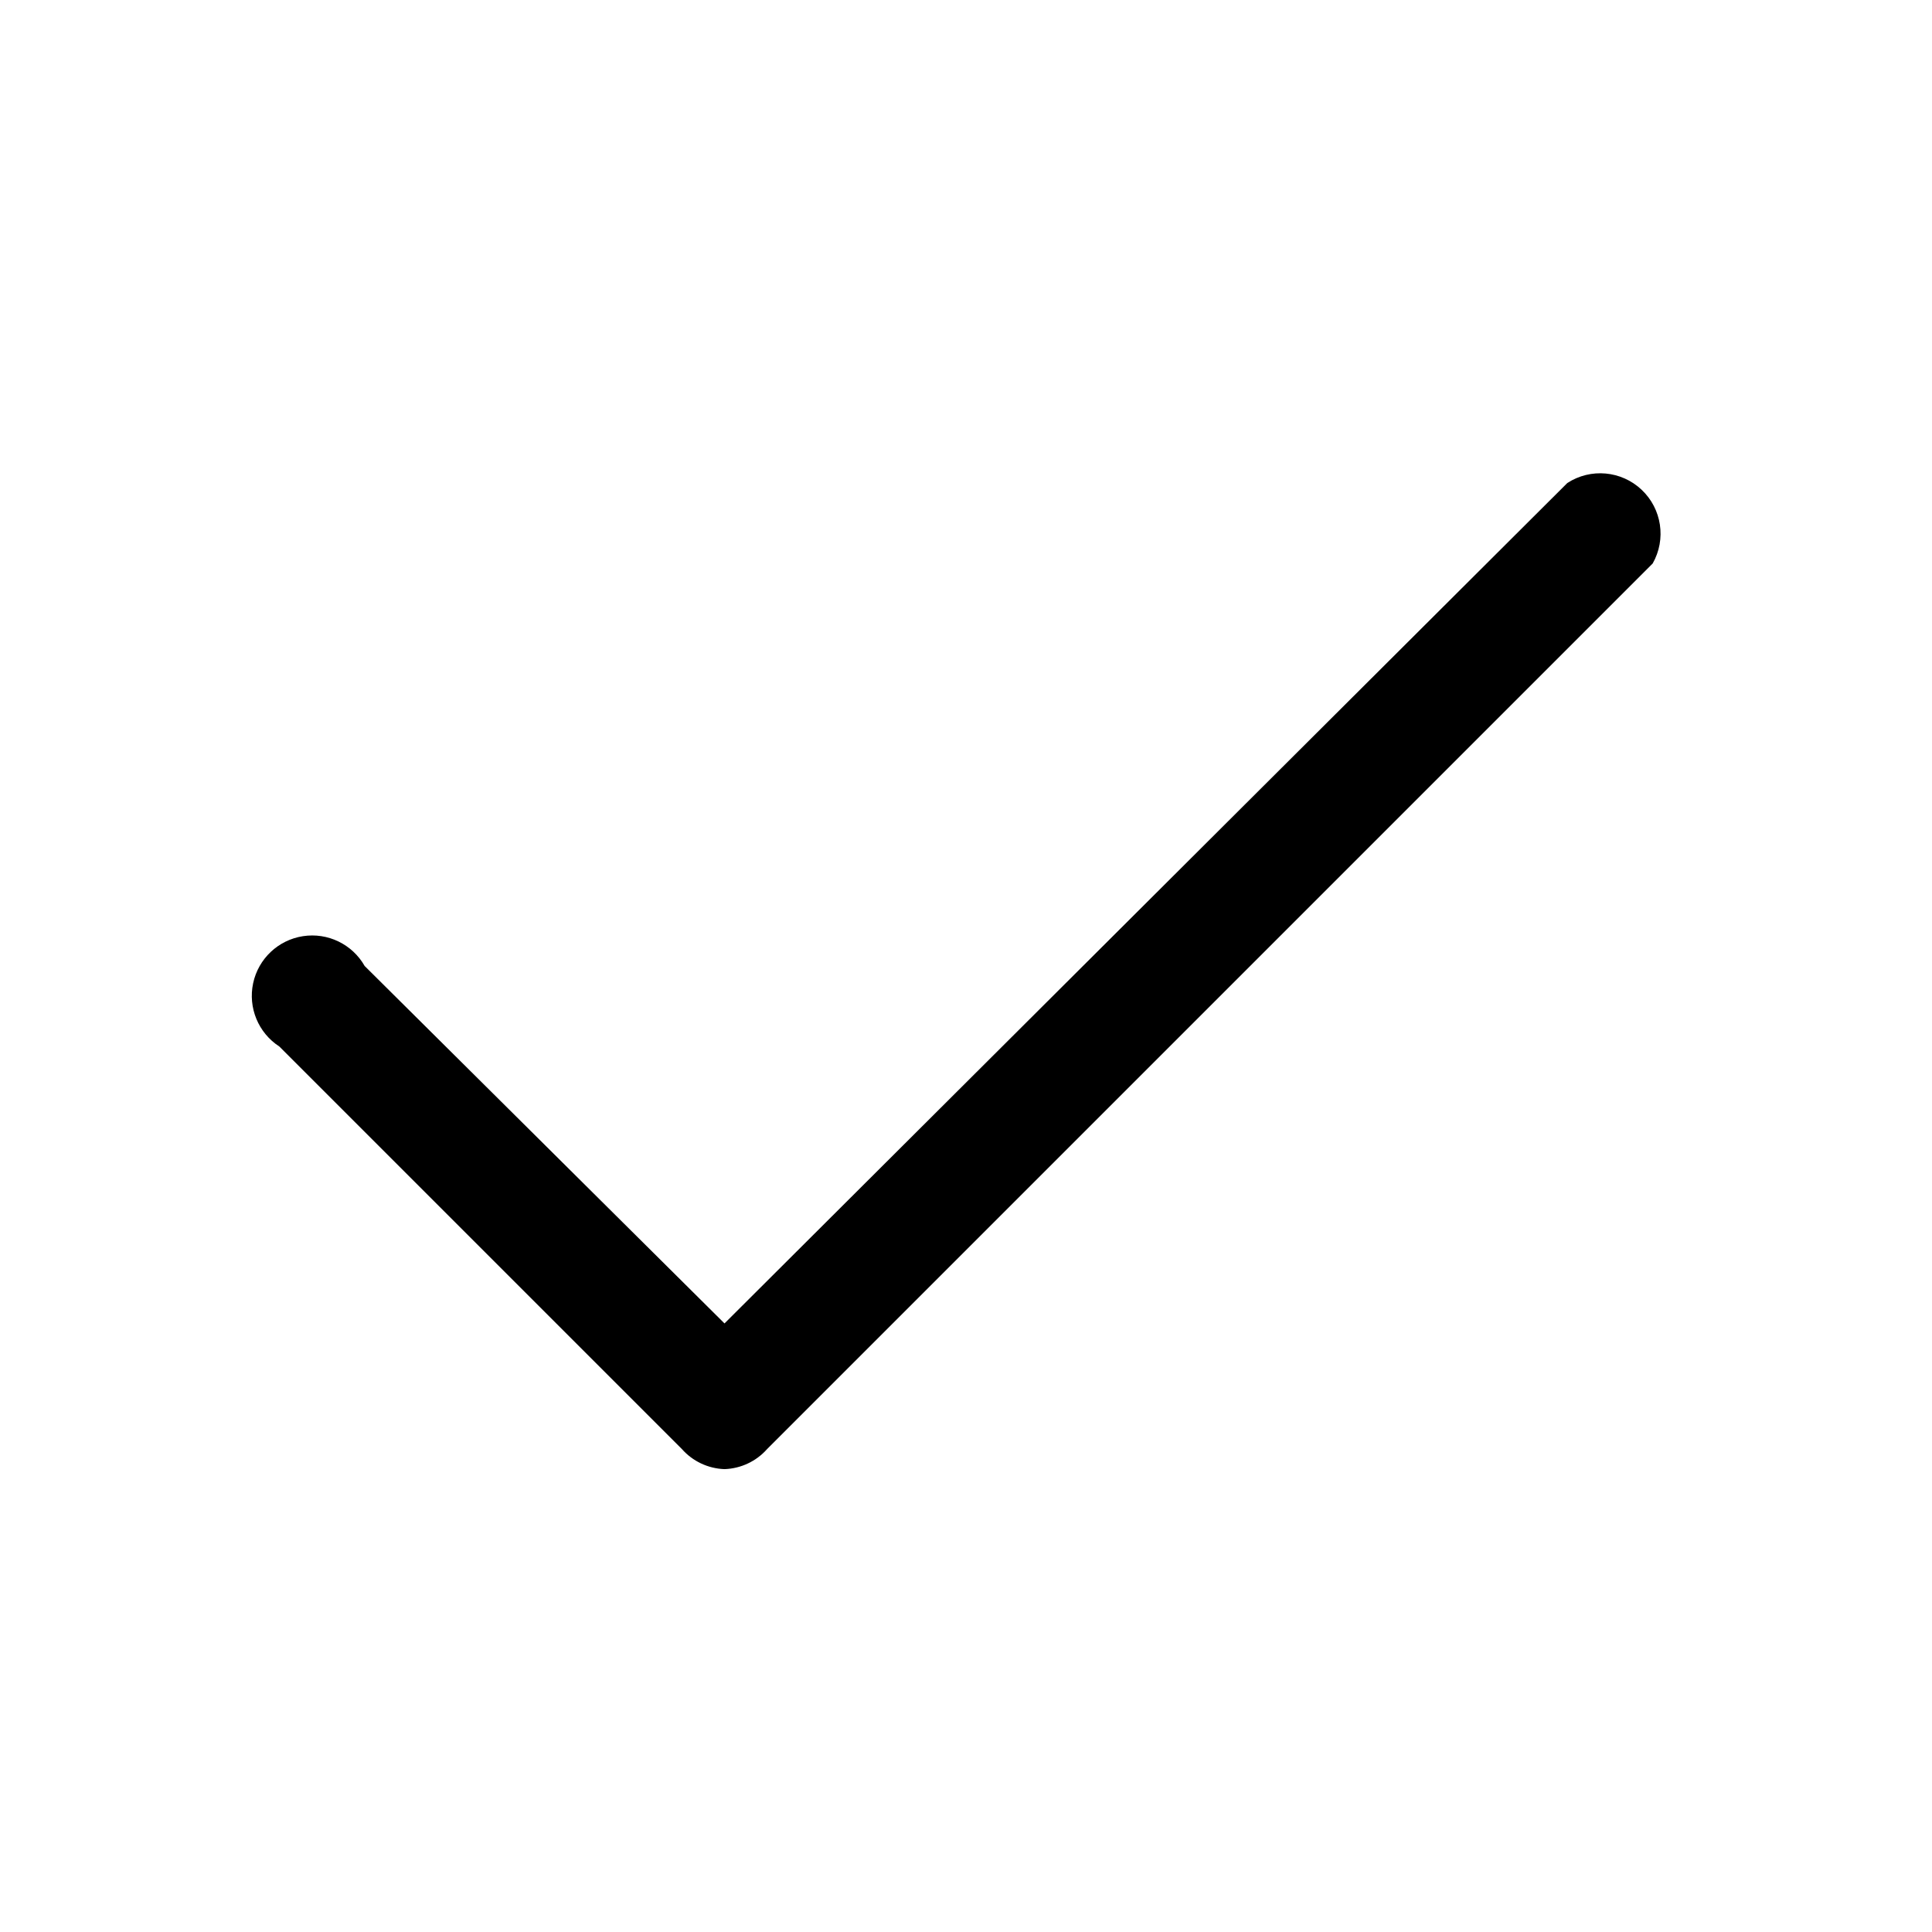
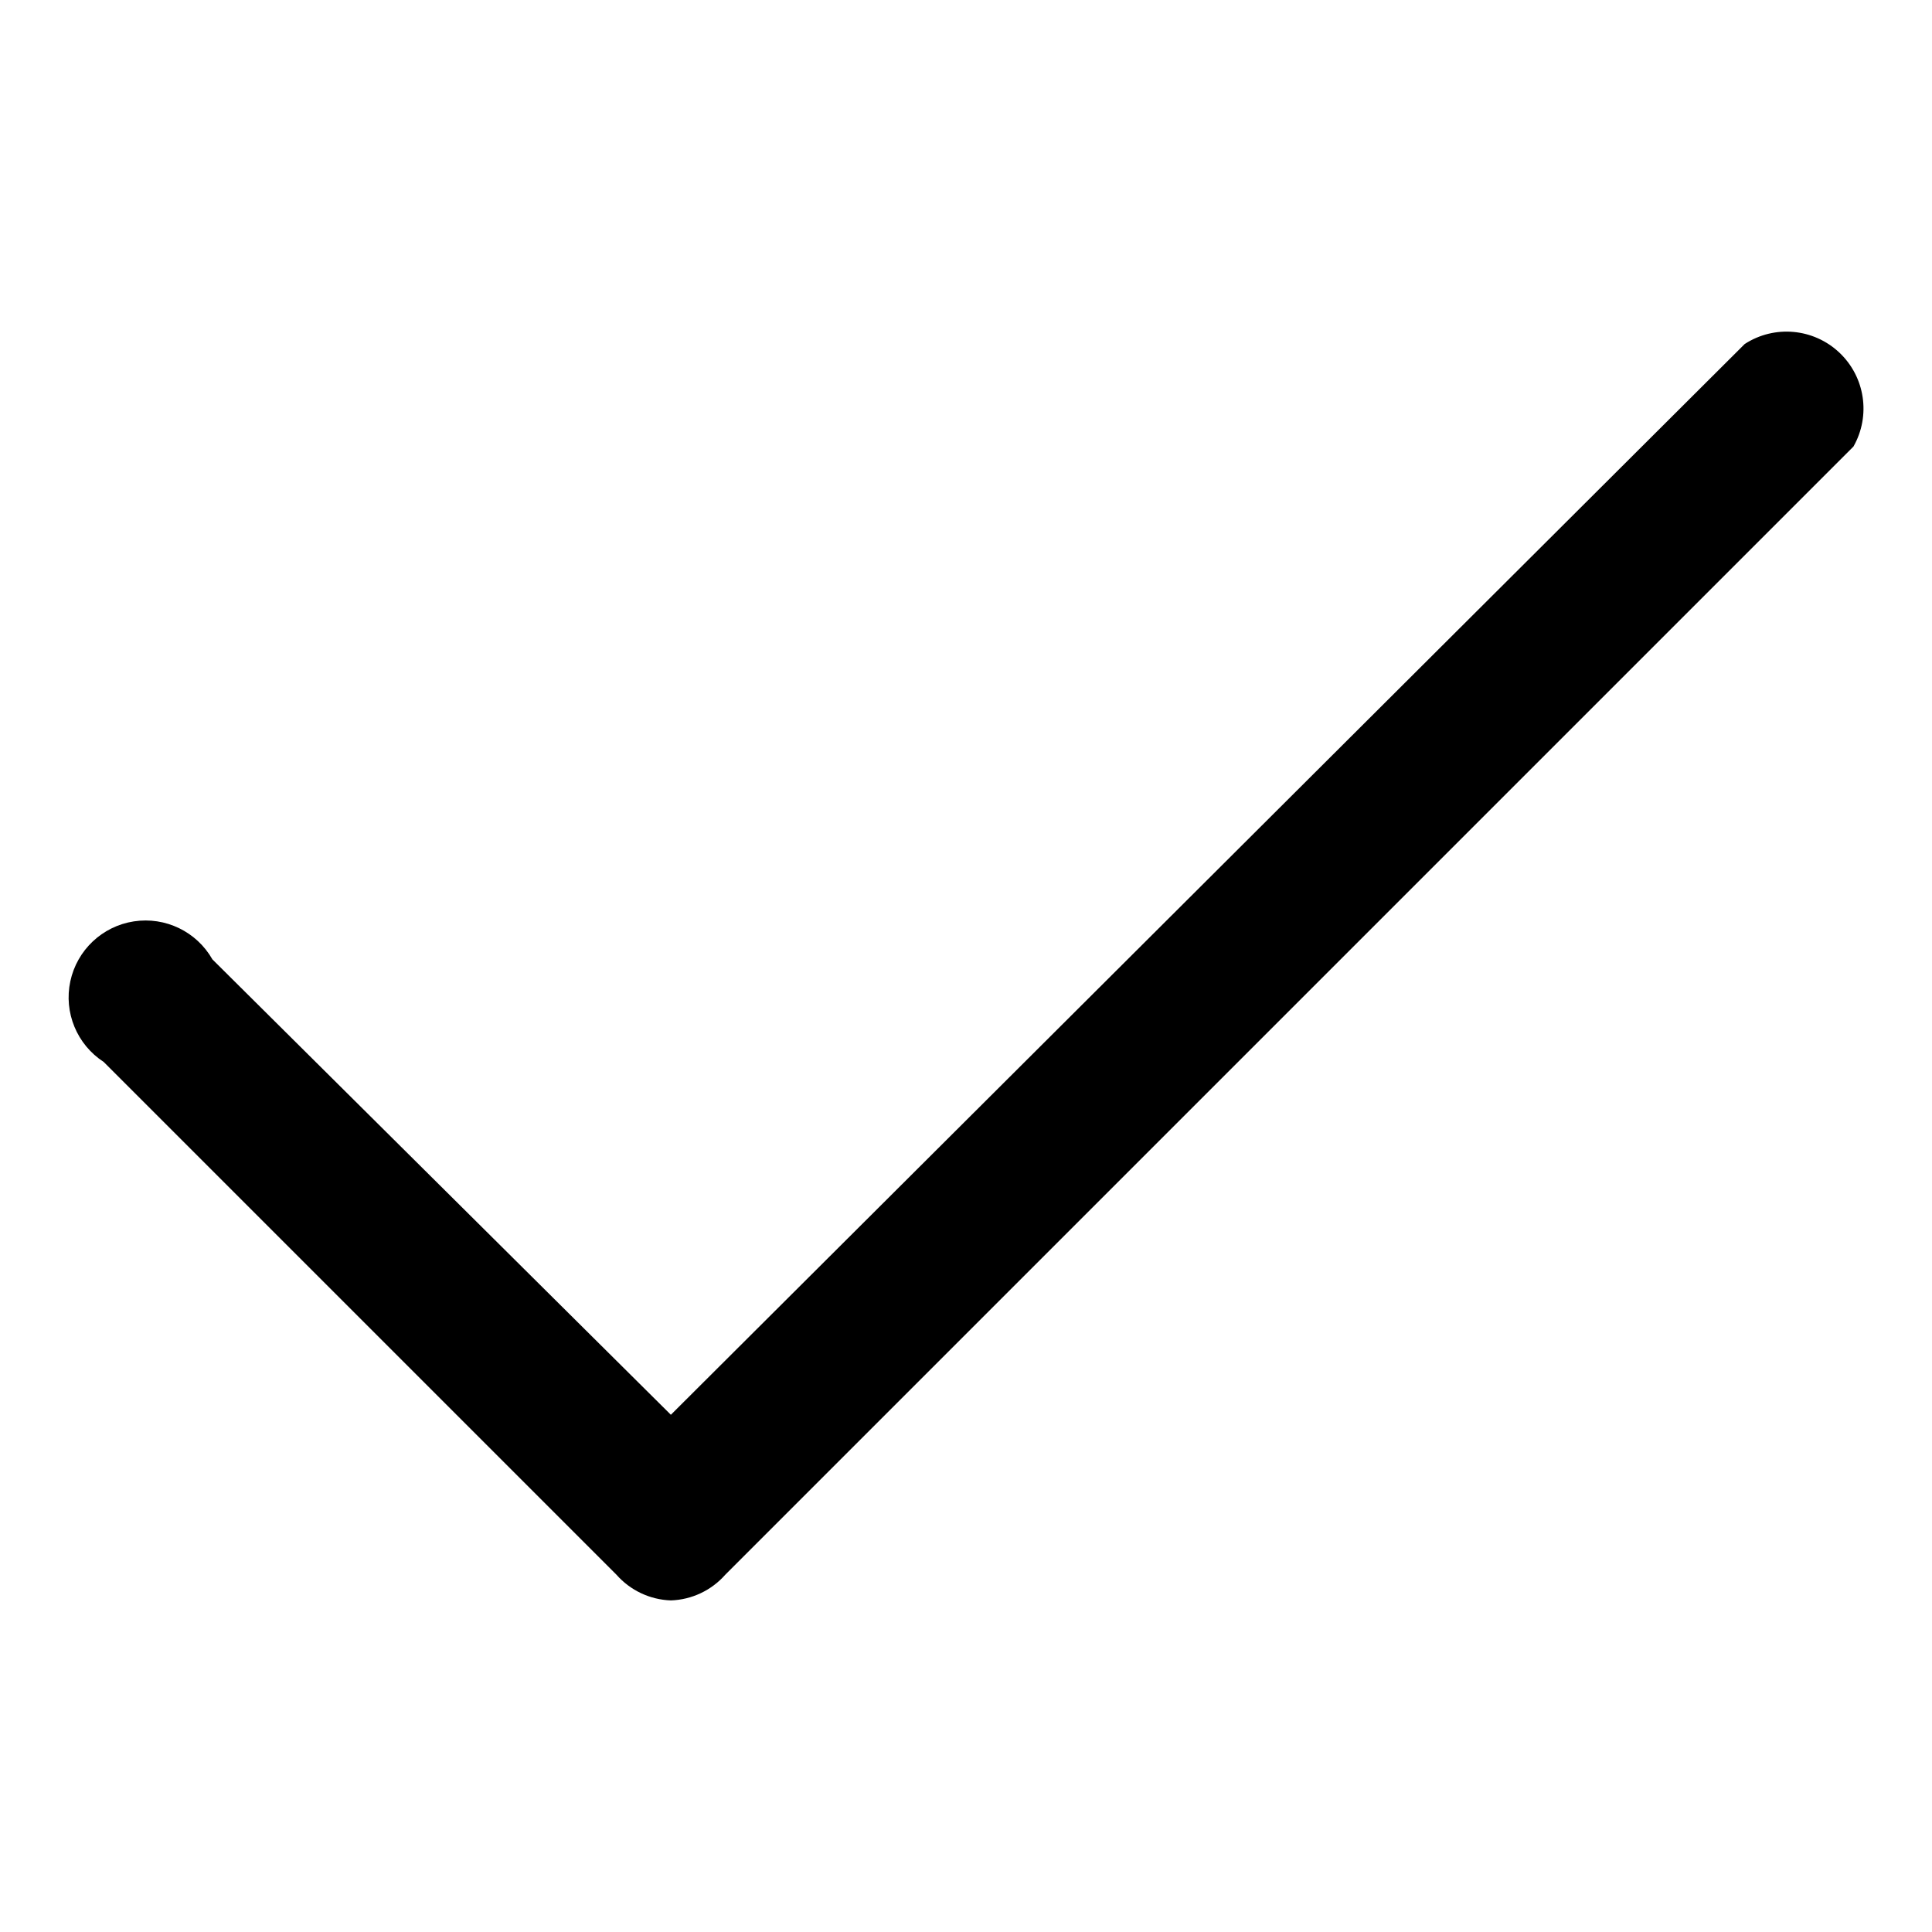
- <svg xmlns="http://www.w3.org/2000/svg" viewBox="0 0 24 24">
+ <svg xmlns="http://www.w3.org/2000/svg" viewBox="2.459 2.646 18.837 18.837">
  <g id="check">
    <path d="M9,18.25A.74.74,0,0,1,8.47,18l-5-5A.75.75,0,1,1,4.53,12L9,16.44,19.47,6A.75.75,0,0,1,20.53,7l-11,11A.74.74,0,0,1,9,18.25Z" />
  </g>
</svg>
